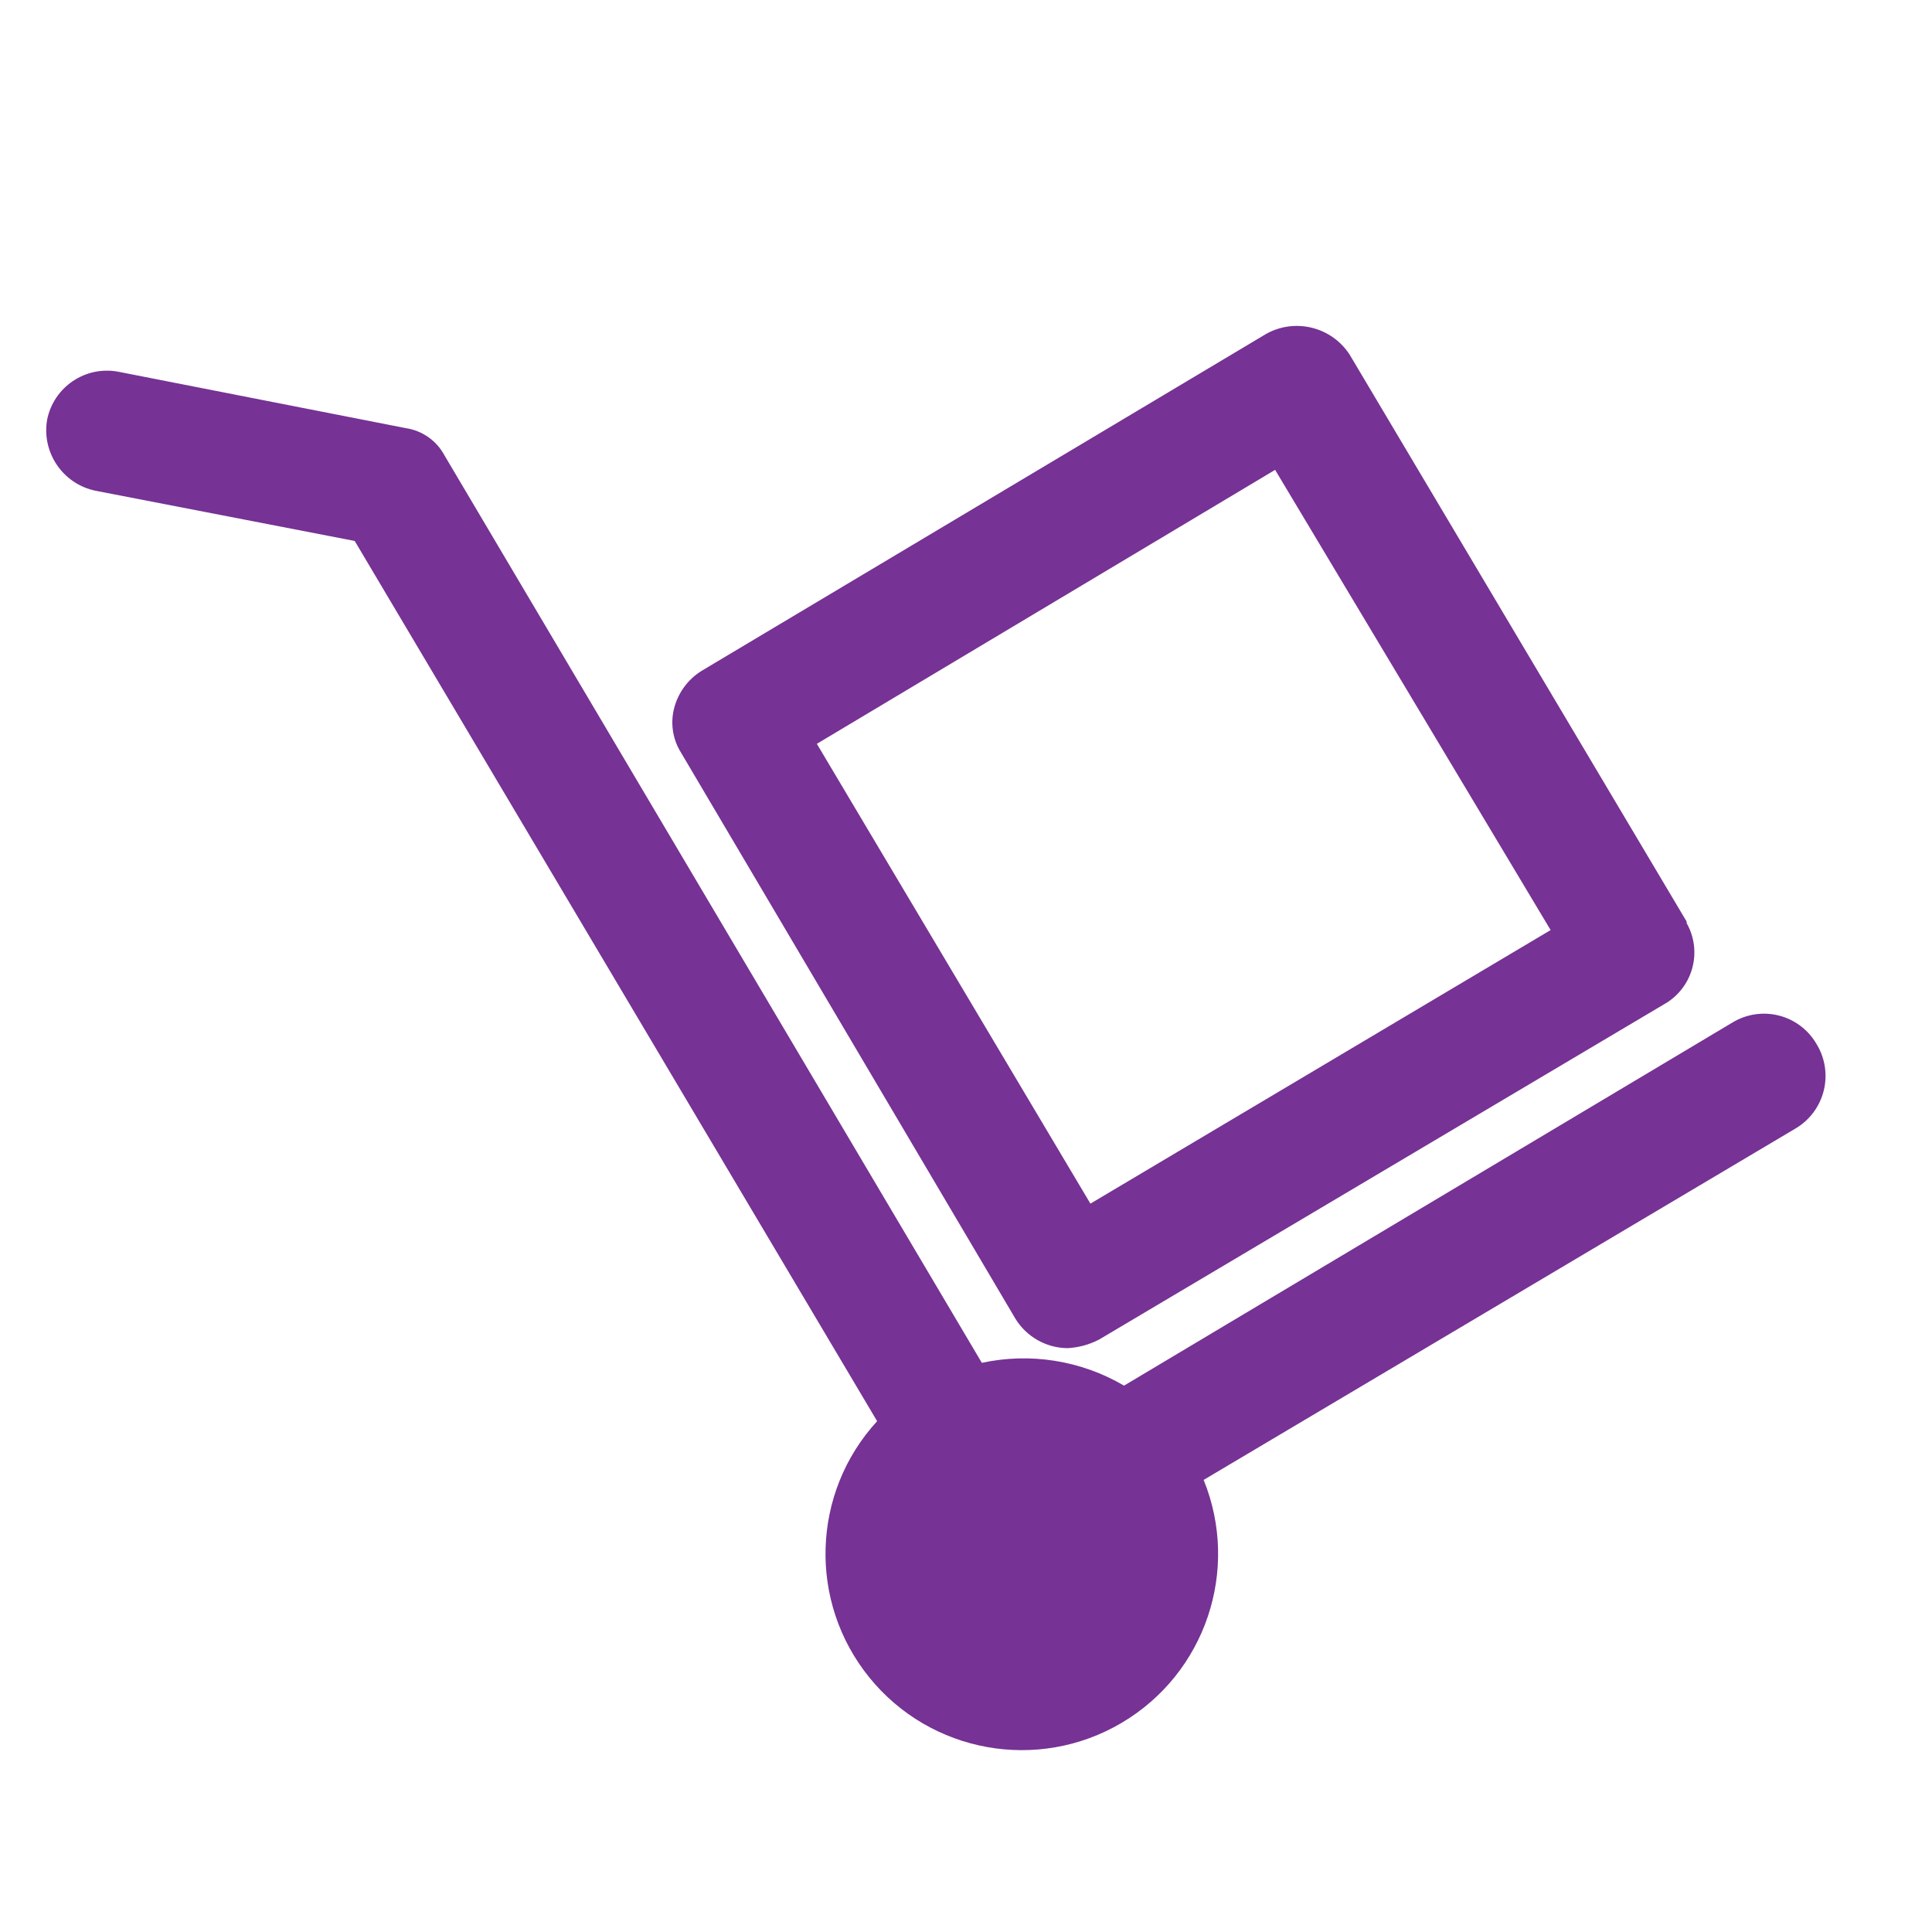
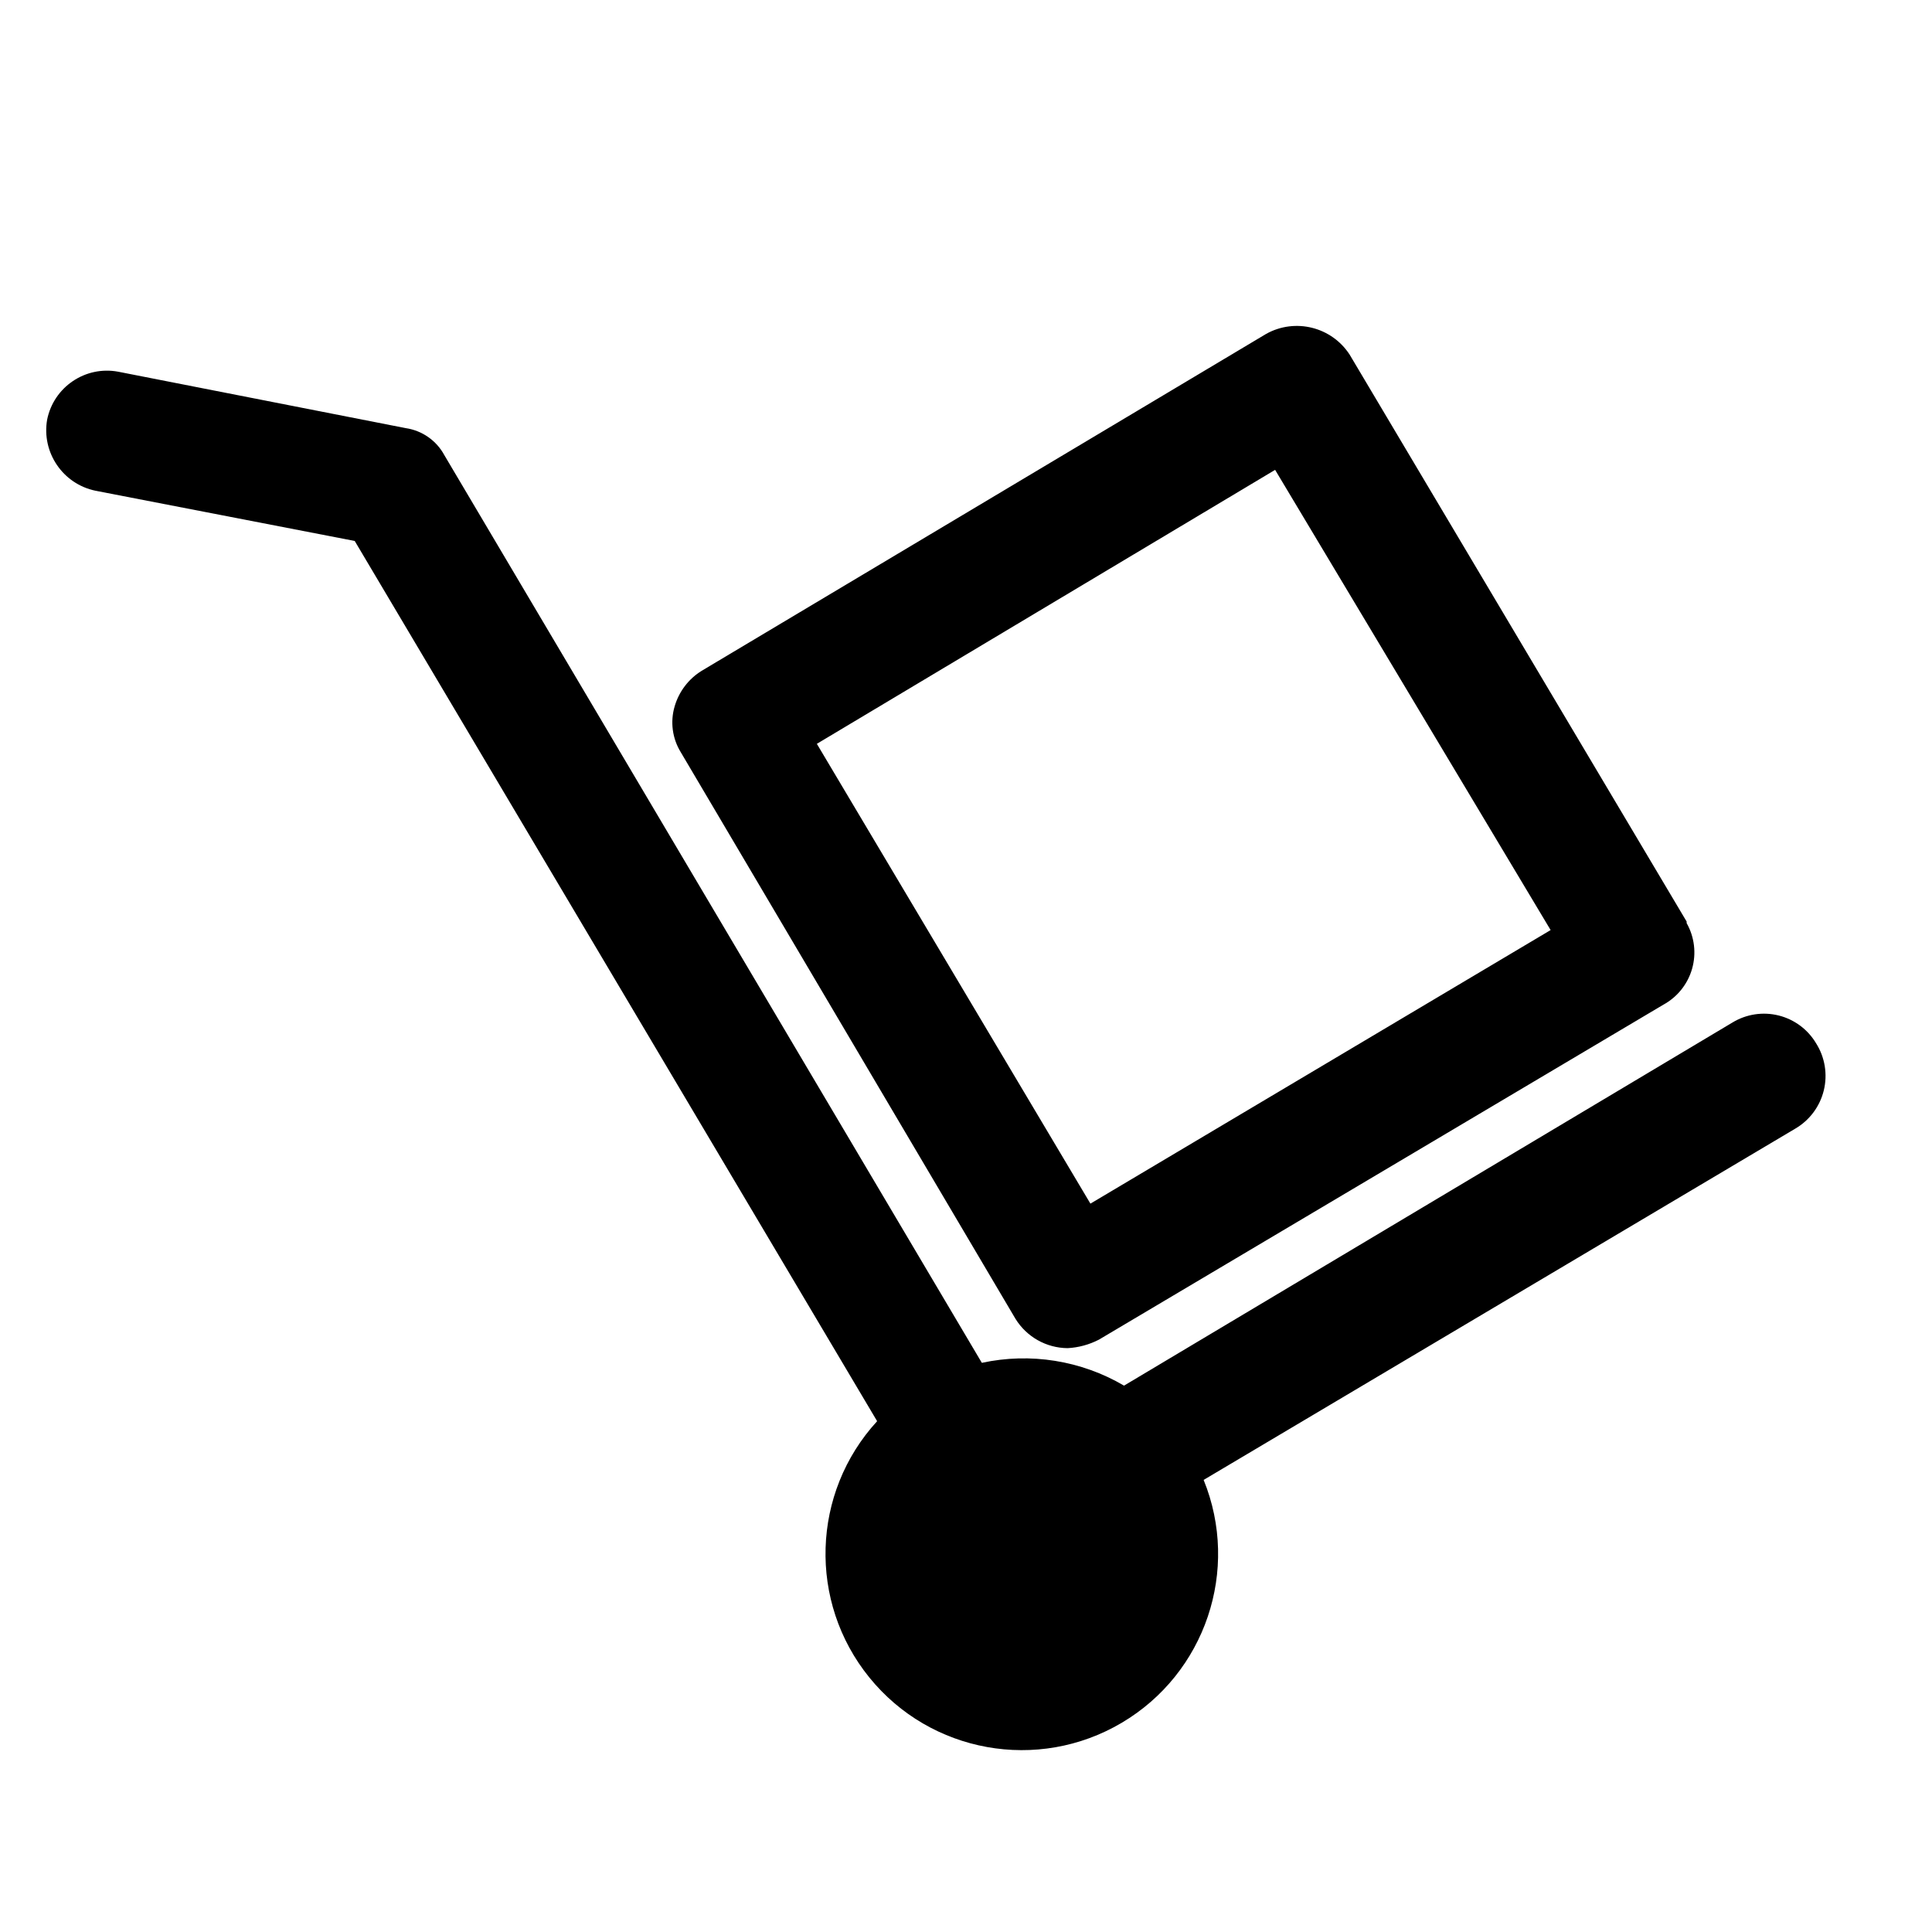
<svg xmlns="http://www.w3.org/2000/svg" viewBox="0 0 50 50">
-   <defs>
-     <style>.cls-1{fill:#763294;}</style>
-   </defs>
  <g id="ShareBigFile">
-     <path id="path893" class="cls-1" d="M43.65,23.85,34.93,9.18a1.63,1.63,0,0,0-2.16-.54L18.16,17.36a1.61,1.61,0,0,0-.7.92,1.47,1.47,0,0,0,.16,1.19l8.66,14.66a1.6,1.6,0,0,0,1.35.76,2,2,0,0,0,.81-.22L43.05,26a1.54,1.54,0,0,0,.6-2.11Zm-3.52.22L28.22,31.15l-7.08-11.9L33,12.16ZM47,27a1.57,1.57,0,0,0-2.16-.54L29.09,35.86a5.13,5.13,0,0,0-3.68-.59L11.5,11.78a1.36,1.36,0,0,0-1-.7L3.06,9.62a1.58,1.58,0,0,0-1.84,1.24A1.6,1.6,0,0,0,2.47,12.7L9.18,14,22.7,36.78a5.08,5.08,0,1,0,8.45,1.52l15.31-9.09A1.58,1.58,0,0,0,47,27Z" />
+     <path id="path893" fill="#000" d="M43.65,23.85,34.93,9.18a1.63,1.63,0,0,0-2.16-.54L18.16,17.36a1.61,1.61,0,0,0-.7.92,1.47,1.47,0,0,0,.16,1.19l8.66,14.66a1.6,1.6,0,0,0,1.35.76,2,2,0,0,0,.81-.22L43.05,26a1.54,1.54,0,0,0,.6-2.11Zm-3.52.22L28.22,31.15l-7.08-11.9L33,12.16ZM47,27a1.57,1.57,0,0,0-2.16-.54L29.09,35.86a5.13,5.13,0,0,0-3.68-.59L11.5,11.78a1.36,1.36,0,0,0-1-.7L3.06,9.62a1.58,1.58,0,0,0-1.84,1.24A1.6,1.6,0,0,0,2.47,12.7L9.18,14,22.7,36.78a5.08,5.08,0,1,0,8.45,1.52l15.31-9.09A1.58,1.58,0,0,0,47,27Z" />
  </g>
</svg>
